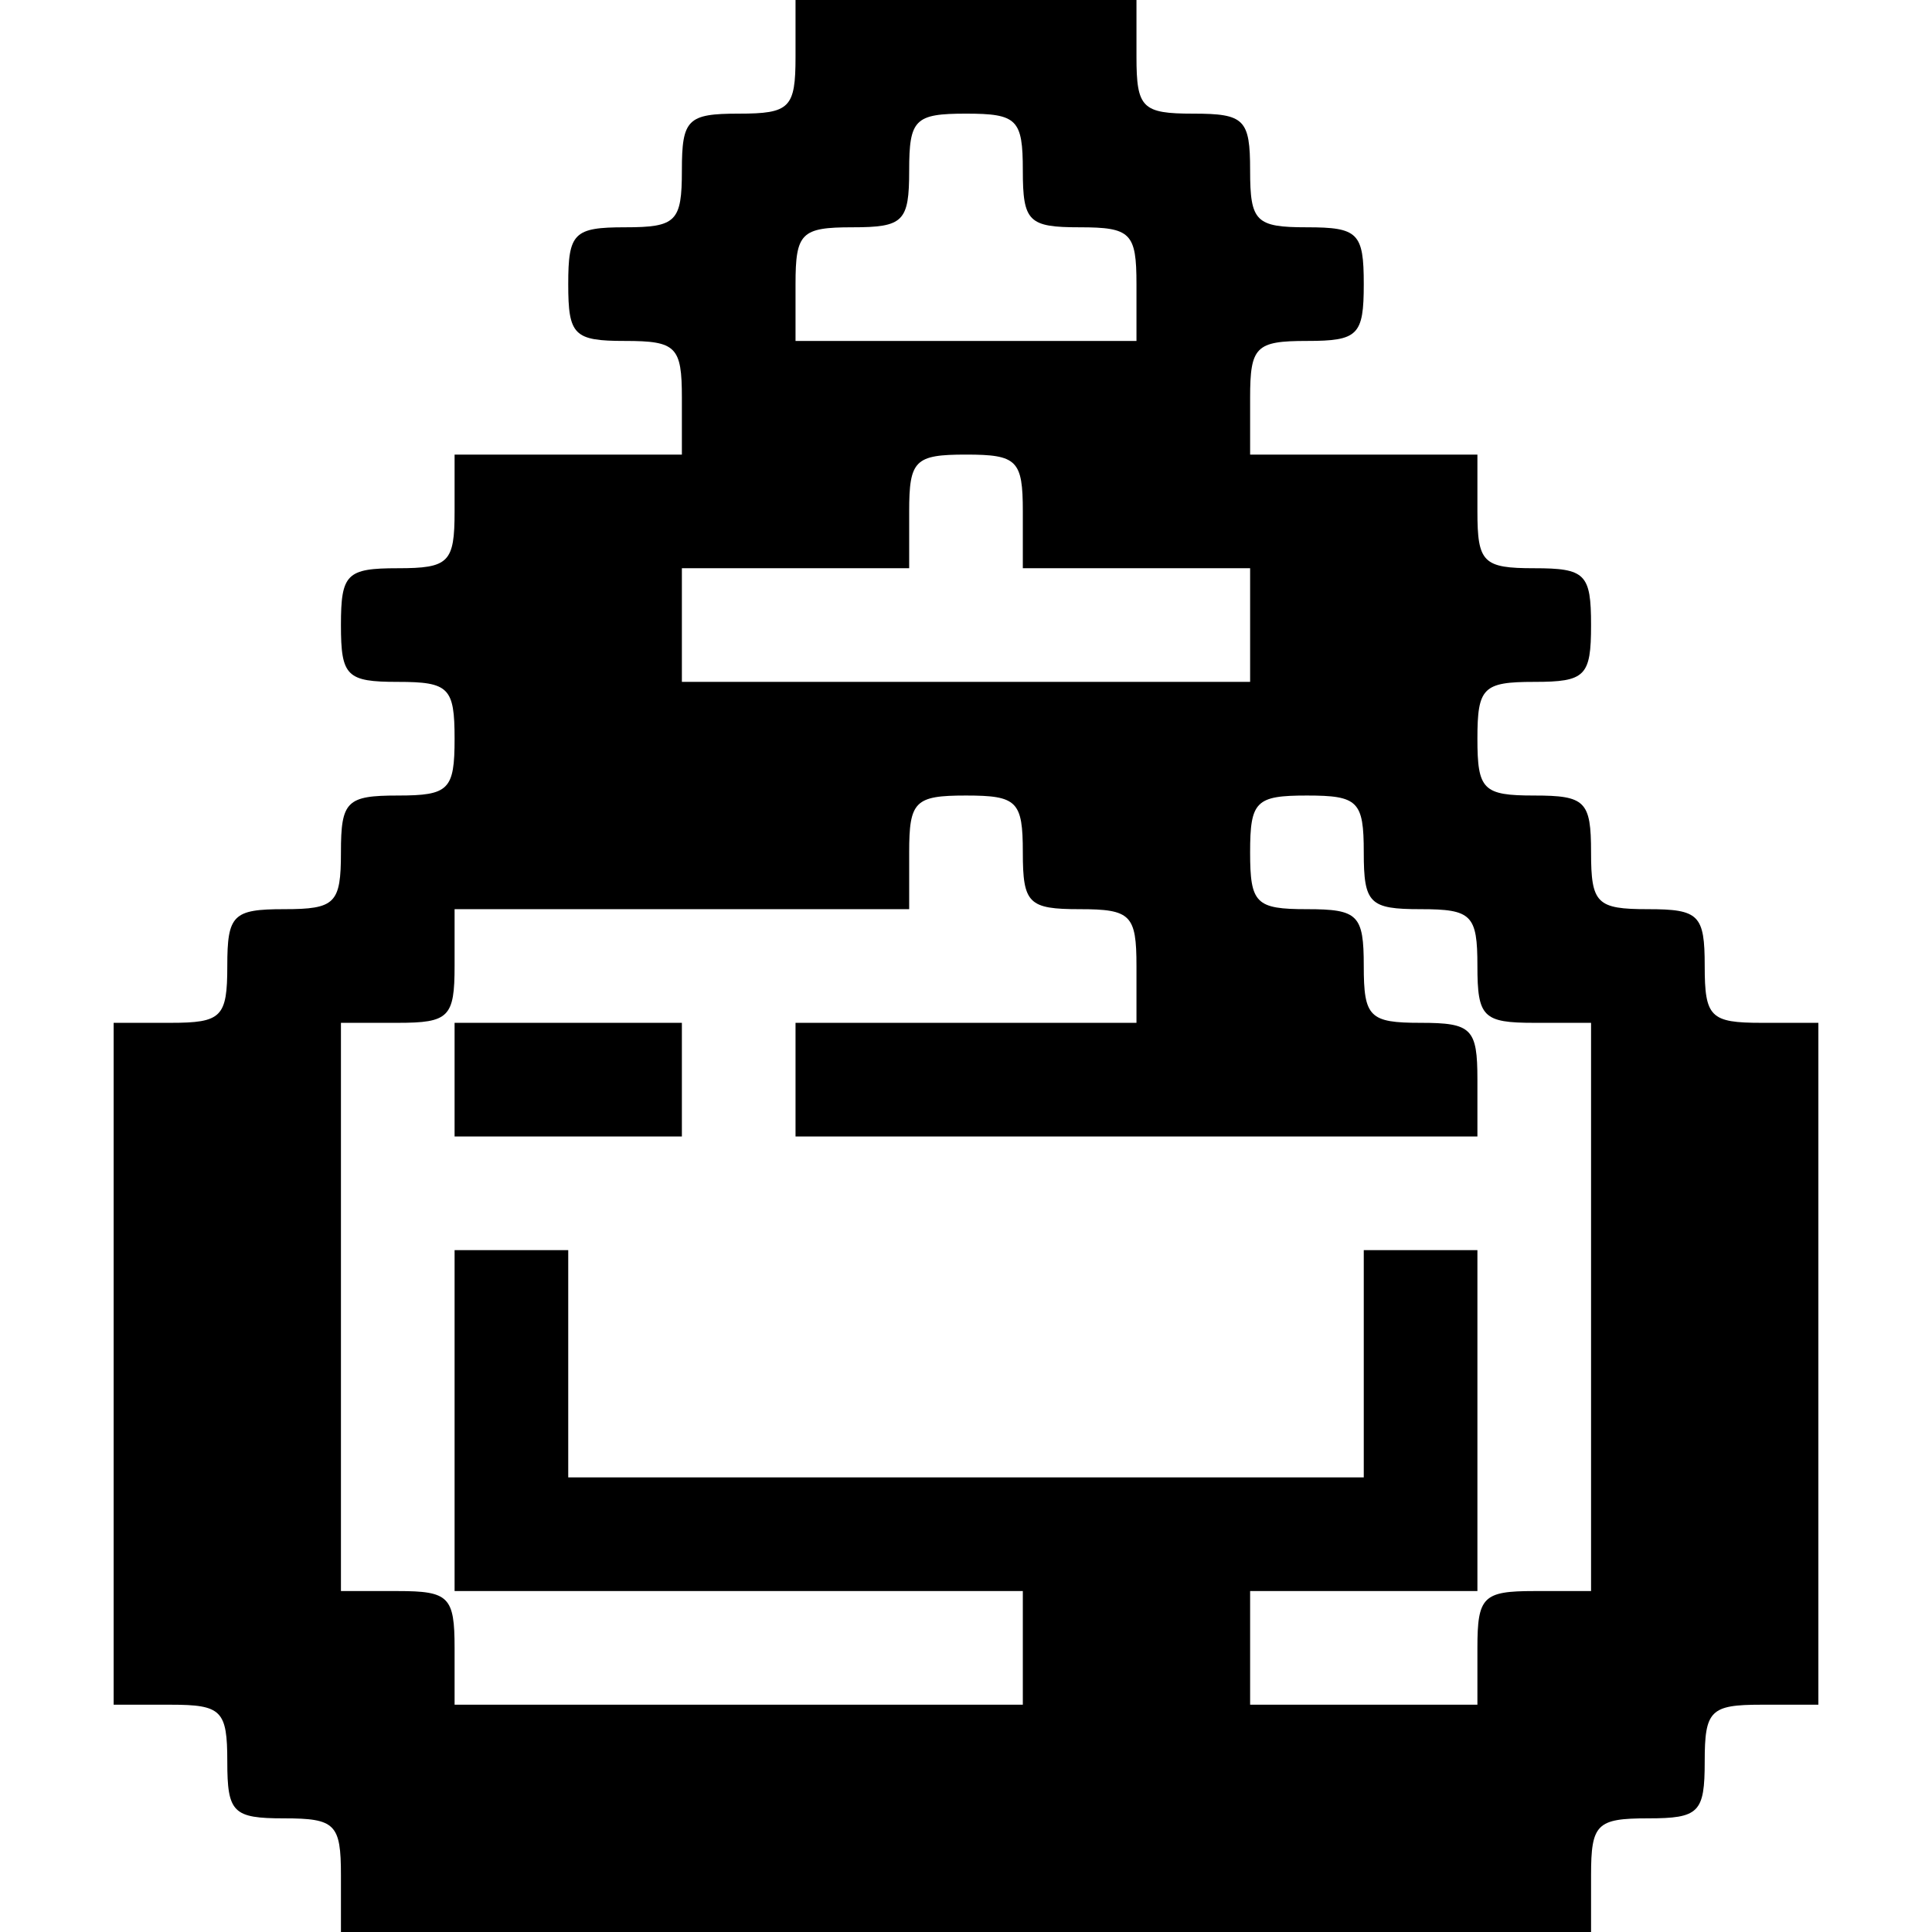
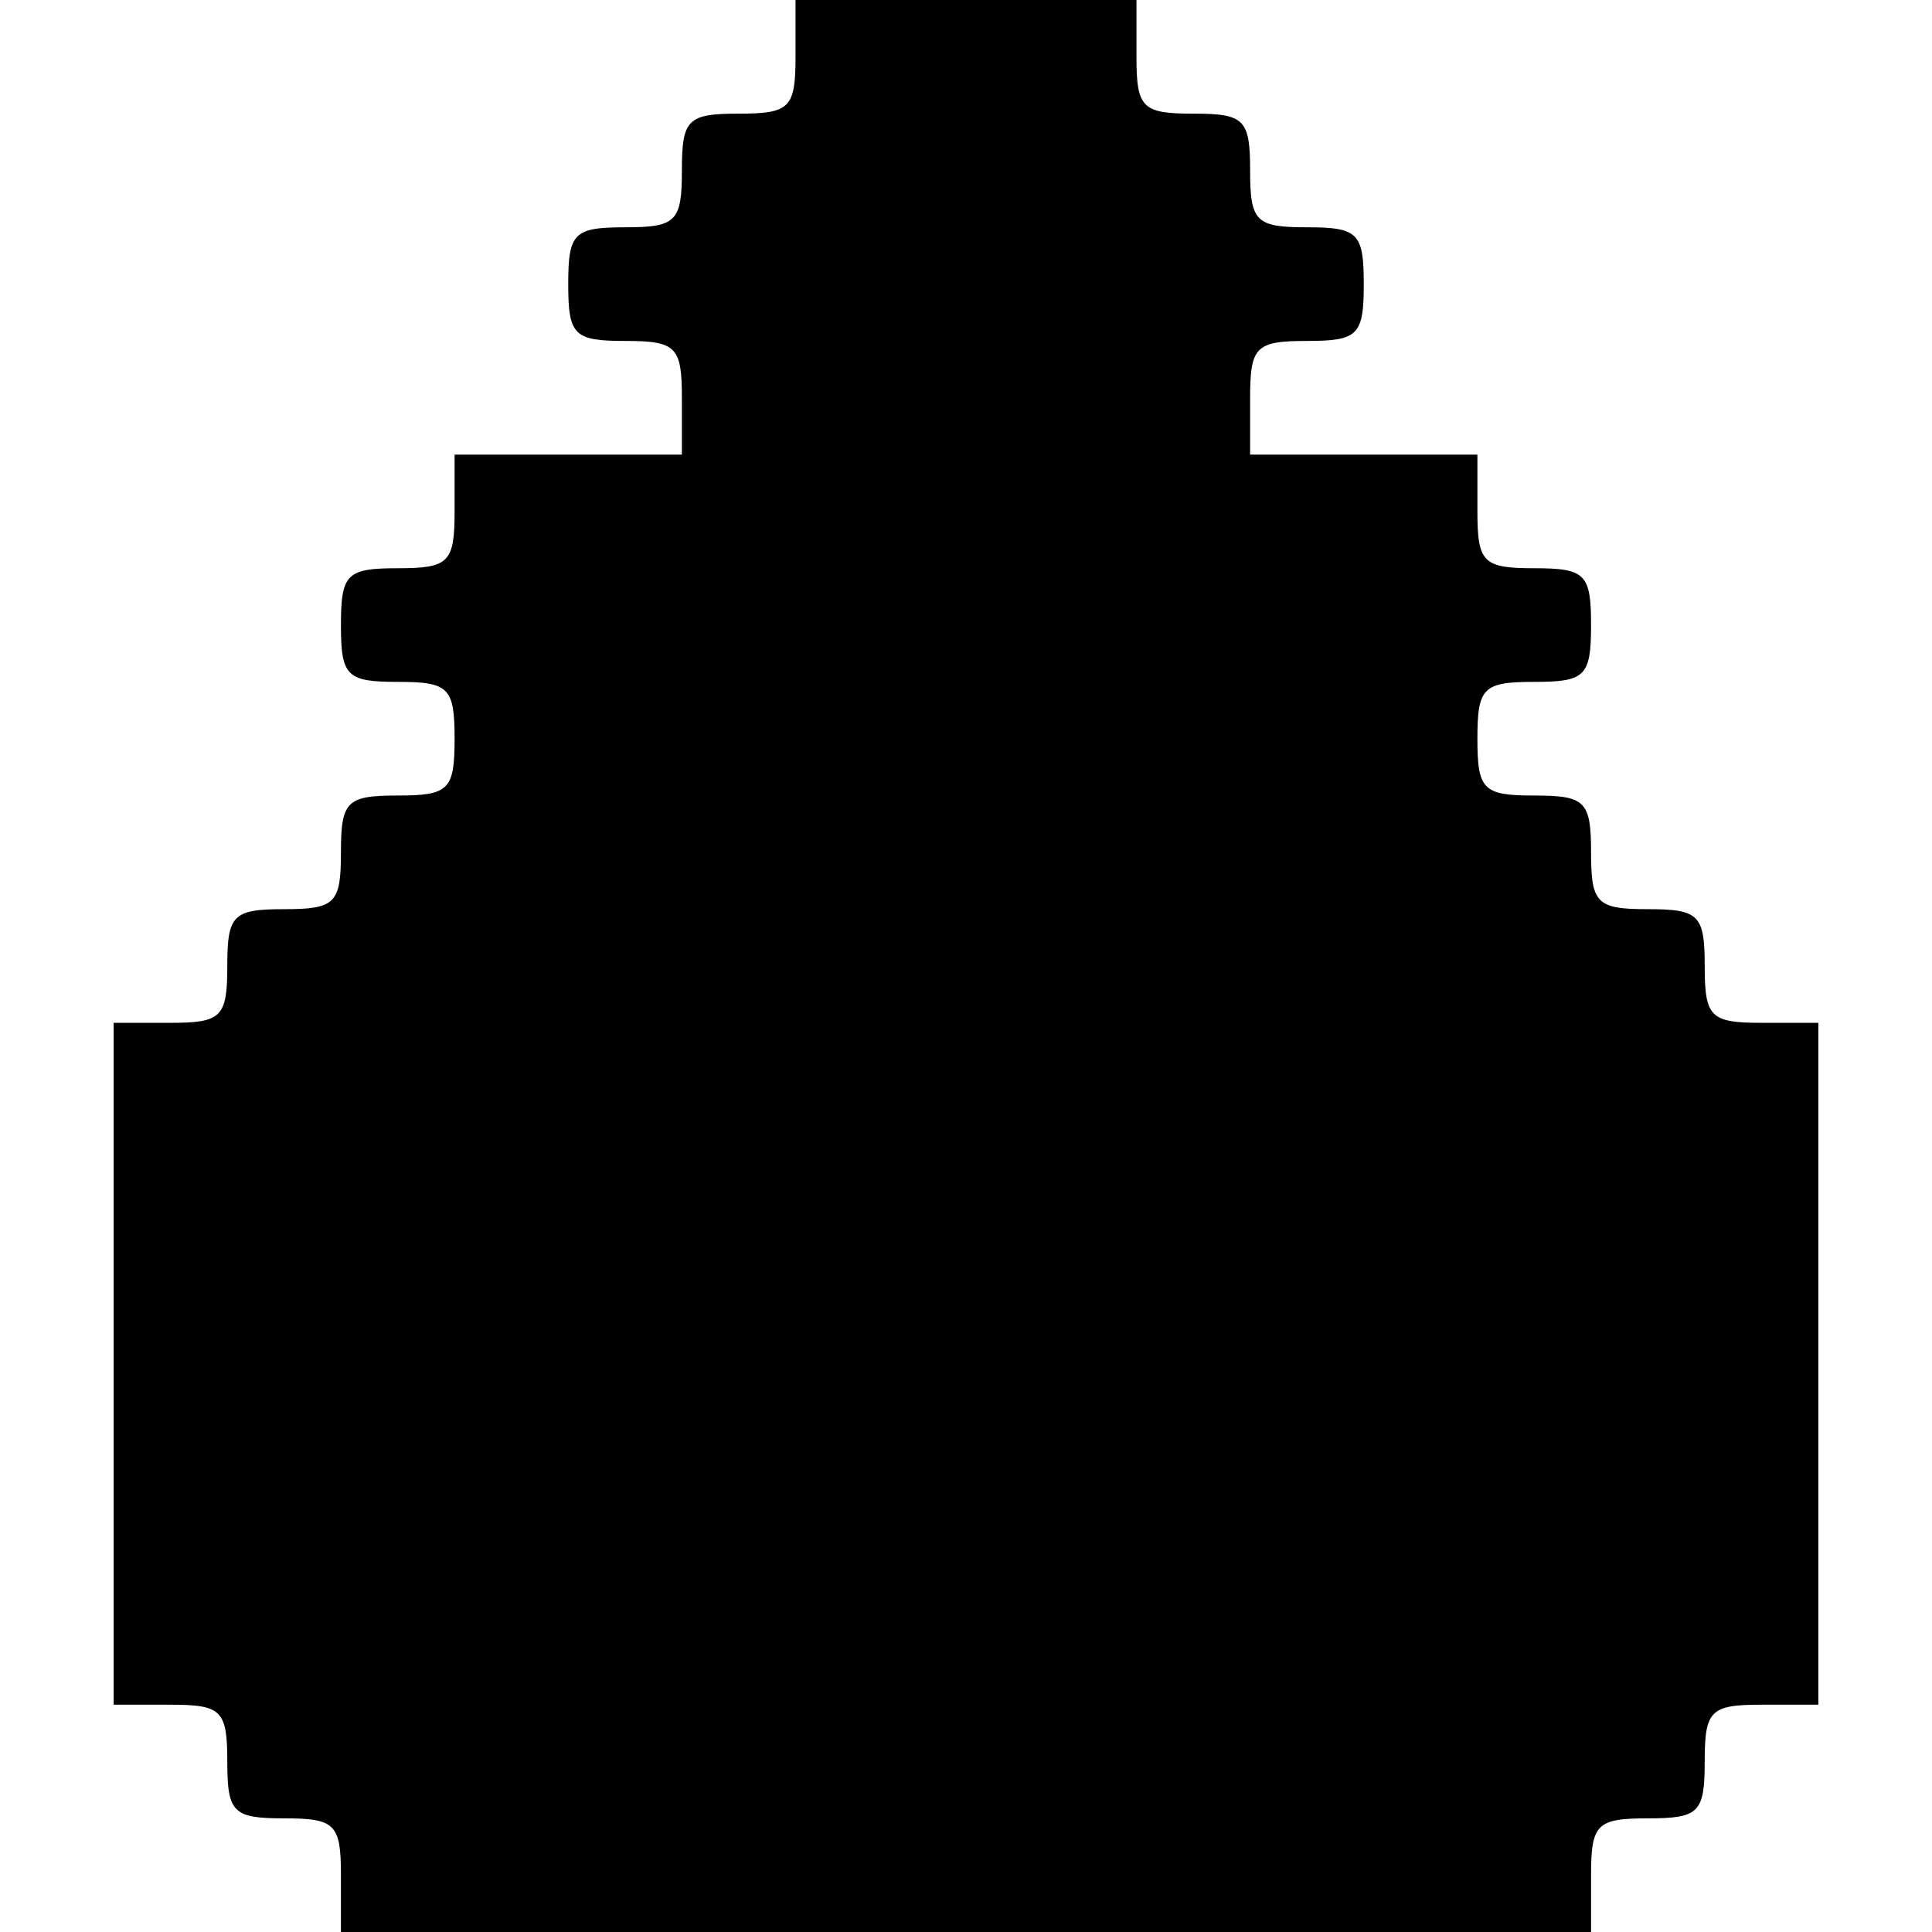
<svg xmlns="http://www.w3.org/2000/svg" version="1.0" width="102pt" height="102pt" viewBox="0 0 102 102" preserveAspectRatio="xMidYMid meet">
  <g transform="translate(0,102) scale(0.1,-0.1)" fill="#000000" stroke="none">
-     <path d="M420 990 c0 -27 -3 -30 -30 -30 -27 0 -30 -3 -30 -30 0 -27 -3 -30 -30 -30 -27 0 -30 -3 -30 -30 0 -27 3 -30 30 -30 27 0 30 -3 30 -30 l0 -30 -60 0 -60 0 0 -30 c0 -27 -3 -30 -30 -30 -27 0 -30 -3 -30 -30 0 -27 3 -30 30 -30 27 0 30 -3 30 -30 0 -27 -3 -30 -30 -30 -27 0 -30 -3 -30 -30 0 -27 -3 -30 -30 -30 -27 0 -30 -3 -30 -30 0 -27 -3 -30 -30 -30 l-30 0 0 -180 0 -180 30 0 c27 0 30 -3 30 -30 0 -27 3 -30 30 -30 27 0 30 -3 30 -30 l0 -30 330 0 330 0 0 30 c0 27 3 30 30 30 27 0 30 3 30 30 0 27 3 30 30 30 l30 0 0 180 0 180 -30 0 c-27 0 -30 3 -30 30 0 27 -3 30 -30 30 -27 0 -30 3 -30 30 0 27 -3 30 -30 30 -27 0 -30 3 -30 30 0 27 3 30 30 30 27 0 30 3 30 30 0 27 -3 30 -30 30 -27 0 -30 3 -30 30 l0 30 -60 0 -60 0 0 30 c0 27 3 30 30 30 27 0 30 3 30 30 0 27 -3 30 -30 30 -27 0 -30 3 -30 30 0 27 -3 30 -30 30 -27 0 -30 3 -30 30 l0 30 -90 0 -90 0 0 -30z m120 -60 c0 -27 3 -30 30 -30 27 0 30 -3 30 -30 l0 -30 -90 0 -90 0 0 30 c0 27 3 30 30 30 27 0 30 3 30 30 0 27 3 30 30 30 27 0 30 -3 30 -30z m0 -180 l0 -30 60 0 60 0 0 -30 0 -30 -150 0 -150 0 0 30 0 30 60 0 60 0 0 30 c0 27 3 30 30 30 27 0 30 -3 30 -30z m0 -180 c0 -27 3 -30 30 -30 27 0 30 -3 30 -30 l0 -30 -90 0 -90 0 0 -30 0 -30 180 0 180 0 0 30 c0 27 -3 30 -30 30 -27 0 -30 3 -30 30 0 27 -3 30 -30 30 -27 0 -30 3 -30 30 0 27 3 30 30 30 27 0 30 -3 30 -30 0 -27 3 -30 30 -30 27 0 30 -3 30 -30 0 -27 3 -30 30 -30 l30 0 0 -150 0 -150 -30 0 c-27 0 -30 -3 -30 -30 l0 -30 -60 0 -60 0 0 30 0 30 60 0 60 0 0 90 0 90 -30 0 -30 0 0 -60 0 -60 -210 0 -210 0 0 60 0 60 -30 0 -30 0 0 -90 0 -90 150 0 150 0 0 -30 0 -30 -150 0 -150 0 0 30 c0 27 -3 30 -30 30 l-30 0 0 150 0 150 30 0 c27 0 30 3 30 30 l0 30 120 0 120 0 0 30 c0 27 3 30 30 30 27 0 30 -3 30 -30z" />
-     <path d="M240 450 l0 -30 60 0 60 0 0 30 0 30 -60 0 -60 0 0 -30z" />
+     <path d="M420 990 c0 -27 -3 -30 -30 -30 -27 0 -30 -3 -30 -30 0 -27 -3 -30 -30 -30 -27 0 -30 -3 -30 -30 0 -27 3 -30 30 -30 27 0 30 -3 30 -30 l0 -30 -60 0 -60 0 0 -30 c0 -27 -3 -30 -30 -30 -27 0 -30 -3 -30 -30 0 -27 3 -30 30 -30 27 0 30 -3 30 -30 0 -27 -3 -30 -30 -30 -27 0 -30 -3 -30 -30 0 -27 -3 -30 -30 -30 -27 0 -30 -3 -30 -30 0 -27 -3 -30 -30 -30 l-30 0 0 -180 0 -180 30 0 c27 0 30 -3 30 -30 0 -27 3 -30 30 -30 27 0 30 -3 30 -30 l0 -30 330 0 330 0 0 30 c0 27 3 30 30 30 27 0 30 3 30 30 0 27 3 30 30 30 l30 0 0 180 0 180 -30 0 c-27 0 -30 3 -30 30 0 27 -3 30 -30 30 -27 0 -30 3 -30 30 0 27 -3 30 -30 30 -27 0 -30 3 -30 30 0 27 3 30 30 30 27 0 30 3 30 30 0 27 -3 30 -30 30 -27 0 -30 3 -30 30 l0 30 -60 0 -60 0 0 30 c0 27 3 30 30 30 27 0 30 3 30 30 0 27 -3 30 -30 30 -27 0 -30 3 -30 30 0 27 -3 30 -30 30 -27 0 -30 3 -30 30 l0 30 -90 0 -90 0 0 -30z" />
  </g>
</svg>
